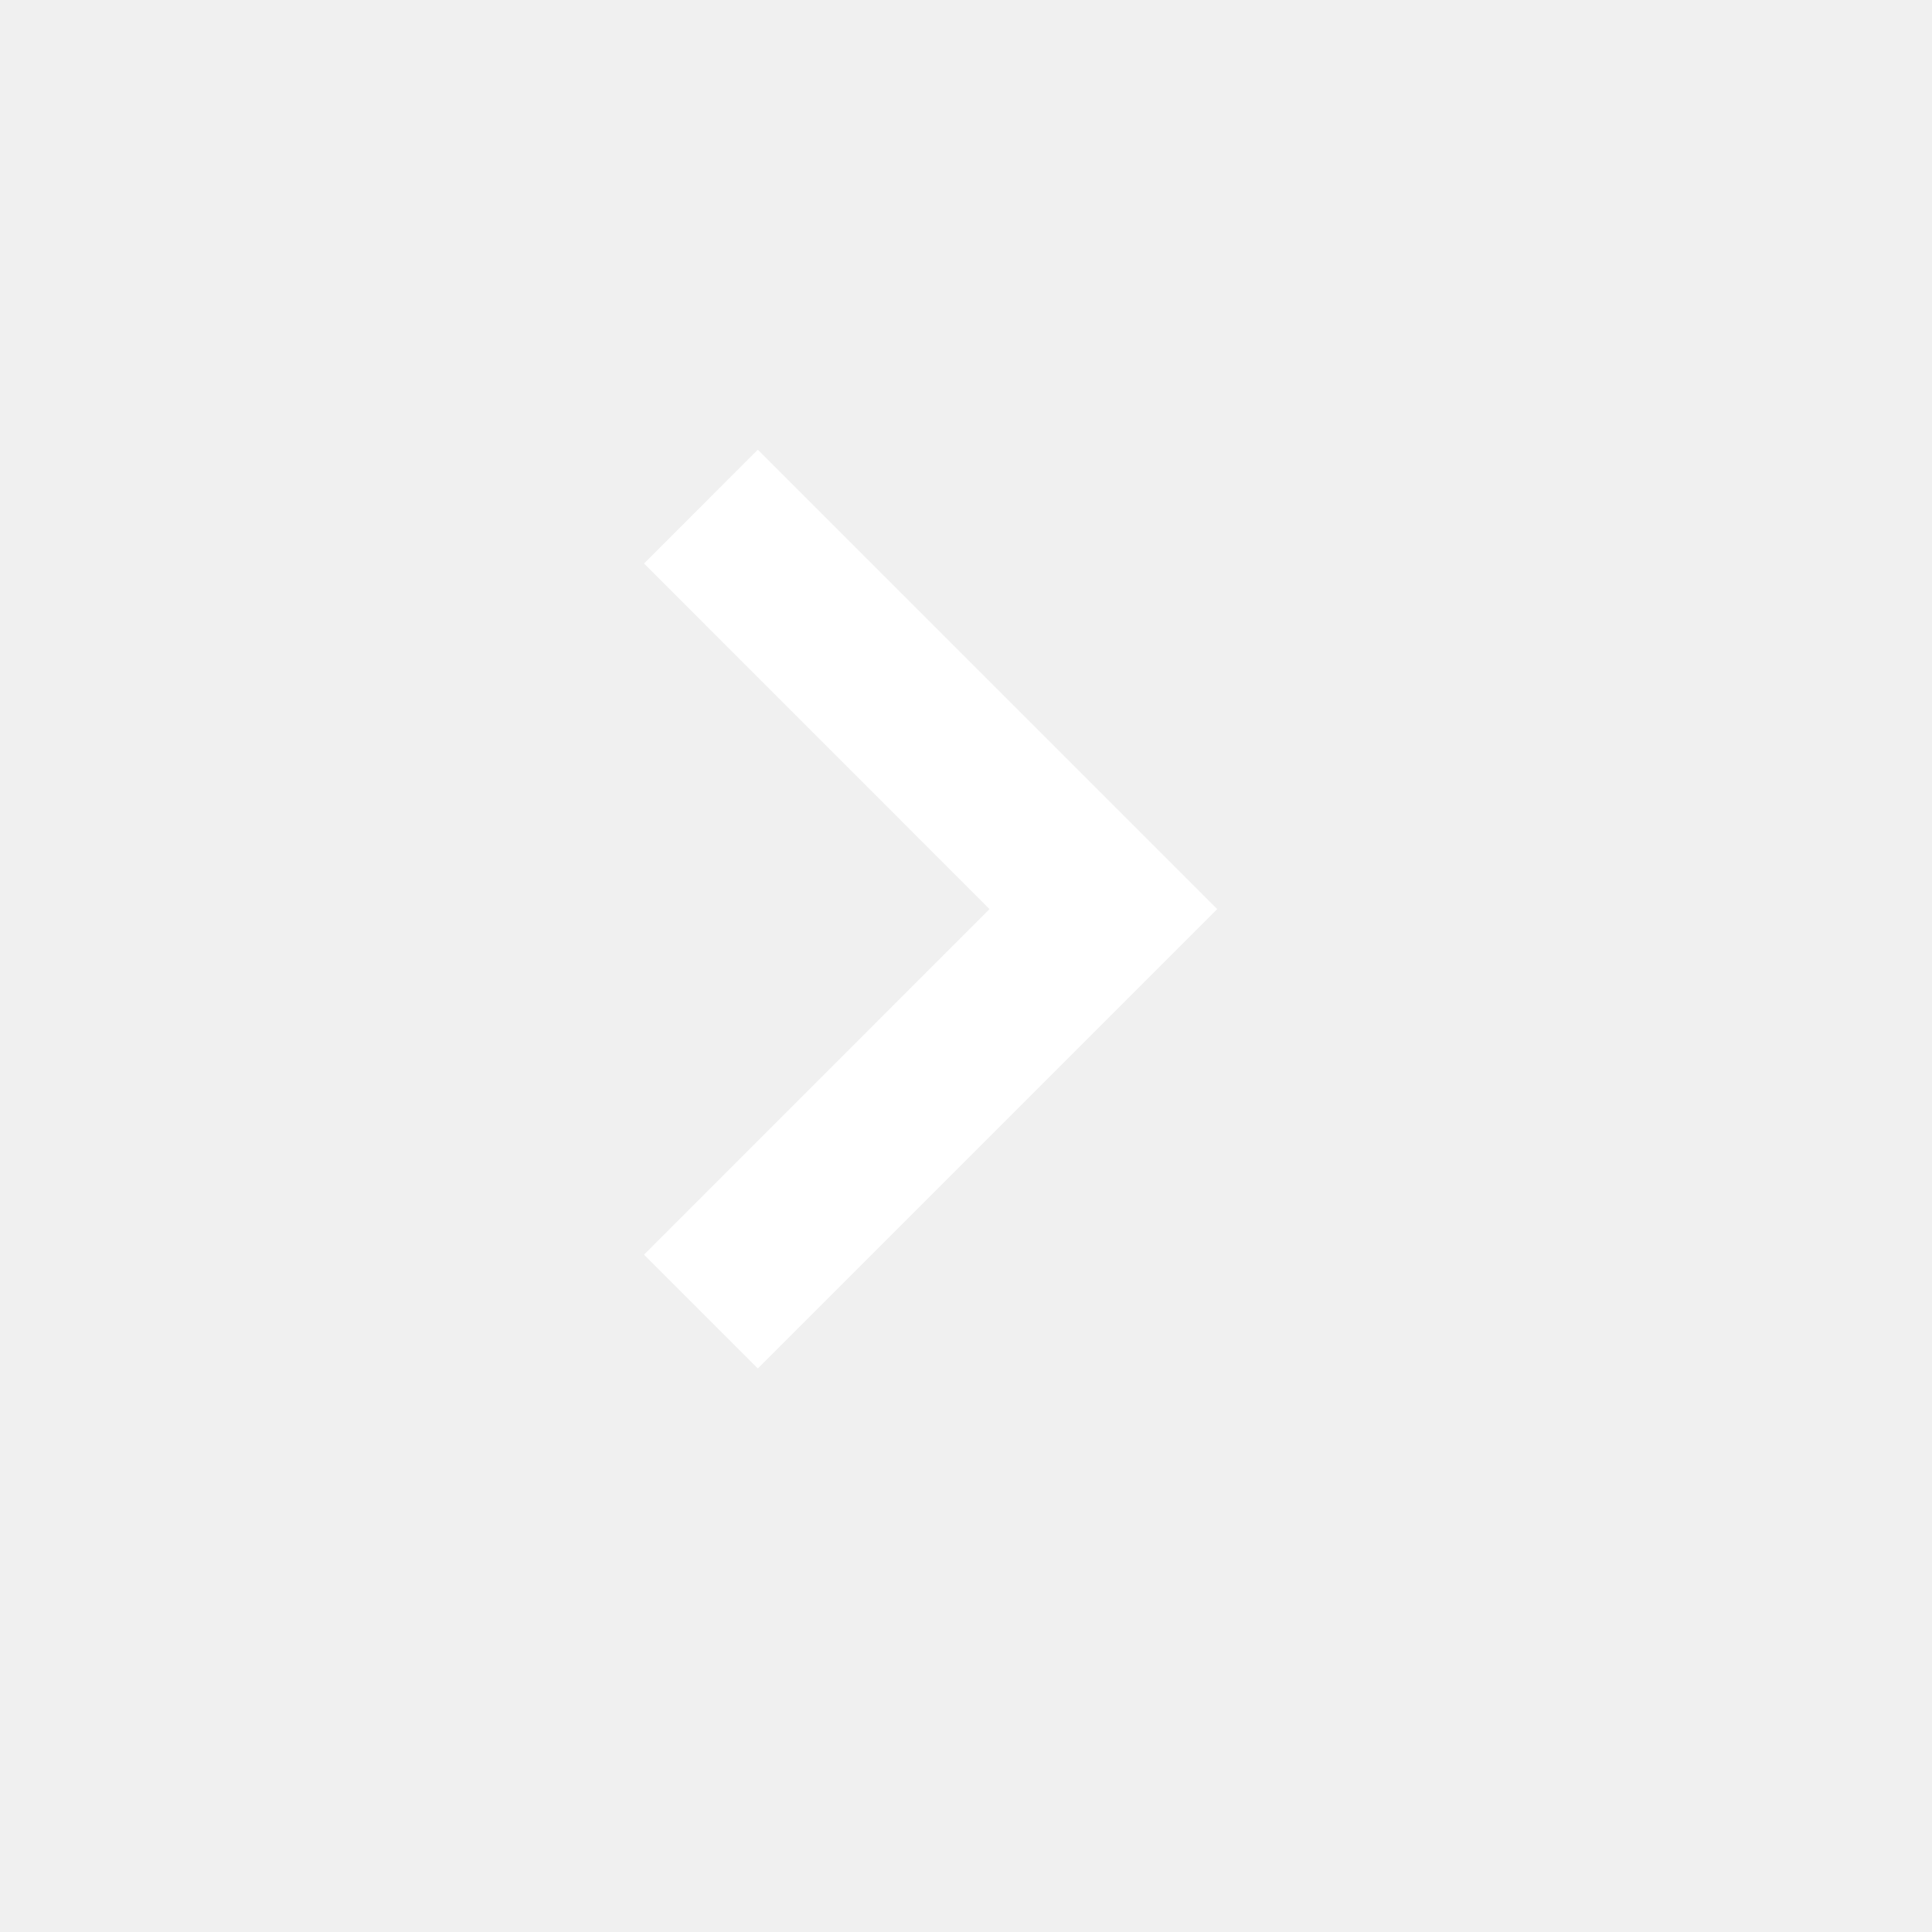
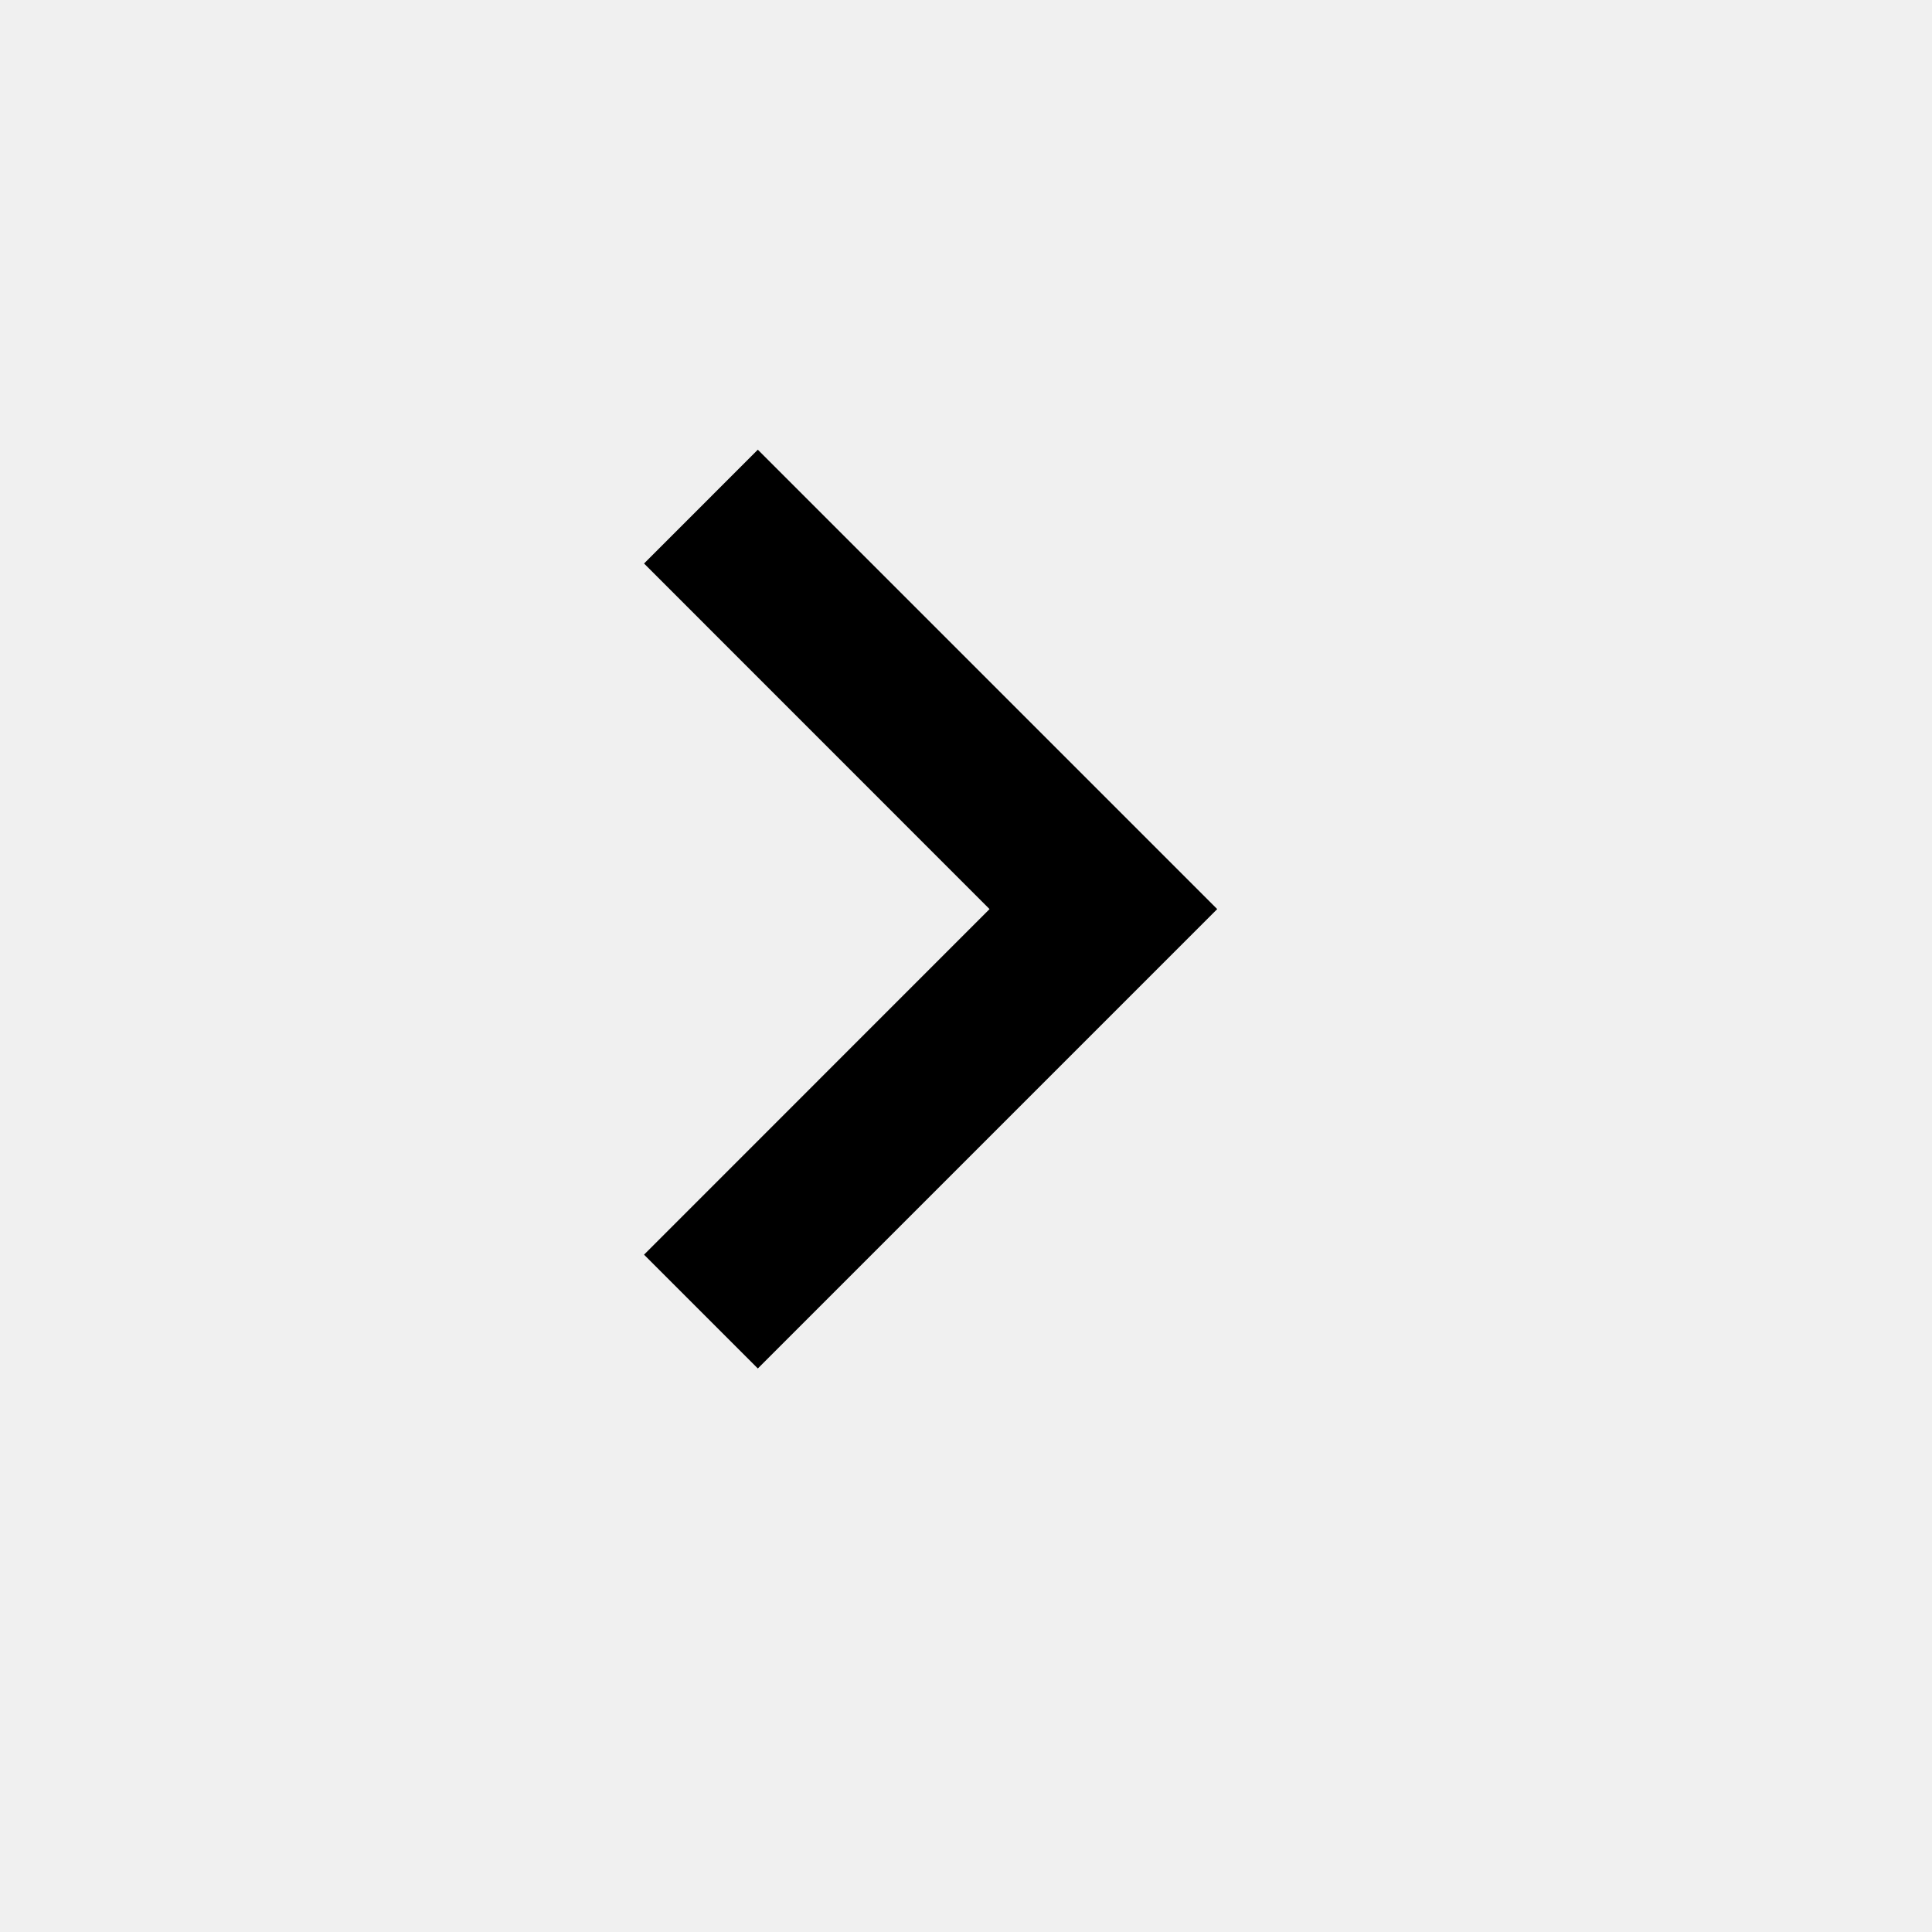
- <svg xmlns="http://www.w3.org/2000/svg" width="24" height="24" viewBox="0 0 24 24" fill="none">
-   <path d="M12.823 10.763L9.061 7L9.414 6.647L14.06 11.293L9.414 15.939L9.061 15.586L12.823 11.823L13.354 11.293L12.823 10.763Z" fill="white" stroke="white" stroke-width="1.5" />
+ <svg xmlns="http://www.w3.org/2000/svg" viewBox="0 0 24 24" fill="none">
+   <path d="M12.823 10.763L9.061 7L9.414 6.647L14.06 11.293L9.414 15.939L9.061 15.586L12.823 11.823L13.354 11.293L12.823 10.763Z" stroke="currentColor" stroke-width="1.5" />
</svg>
